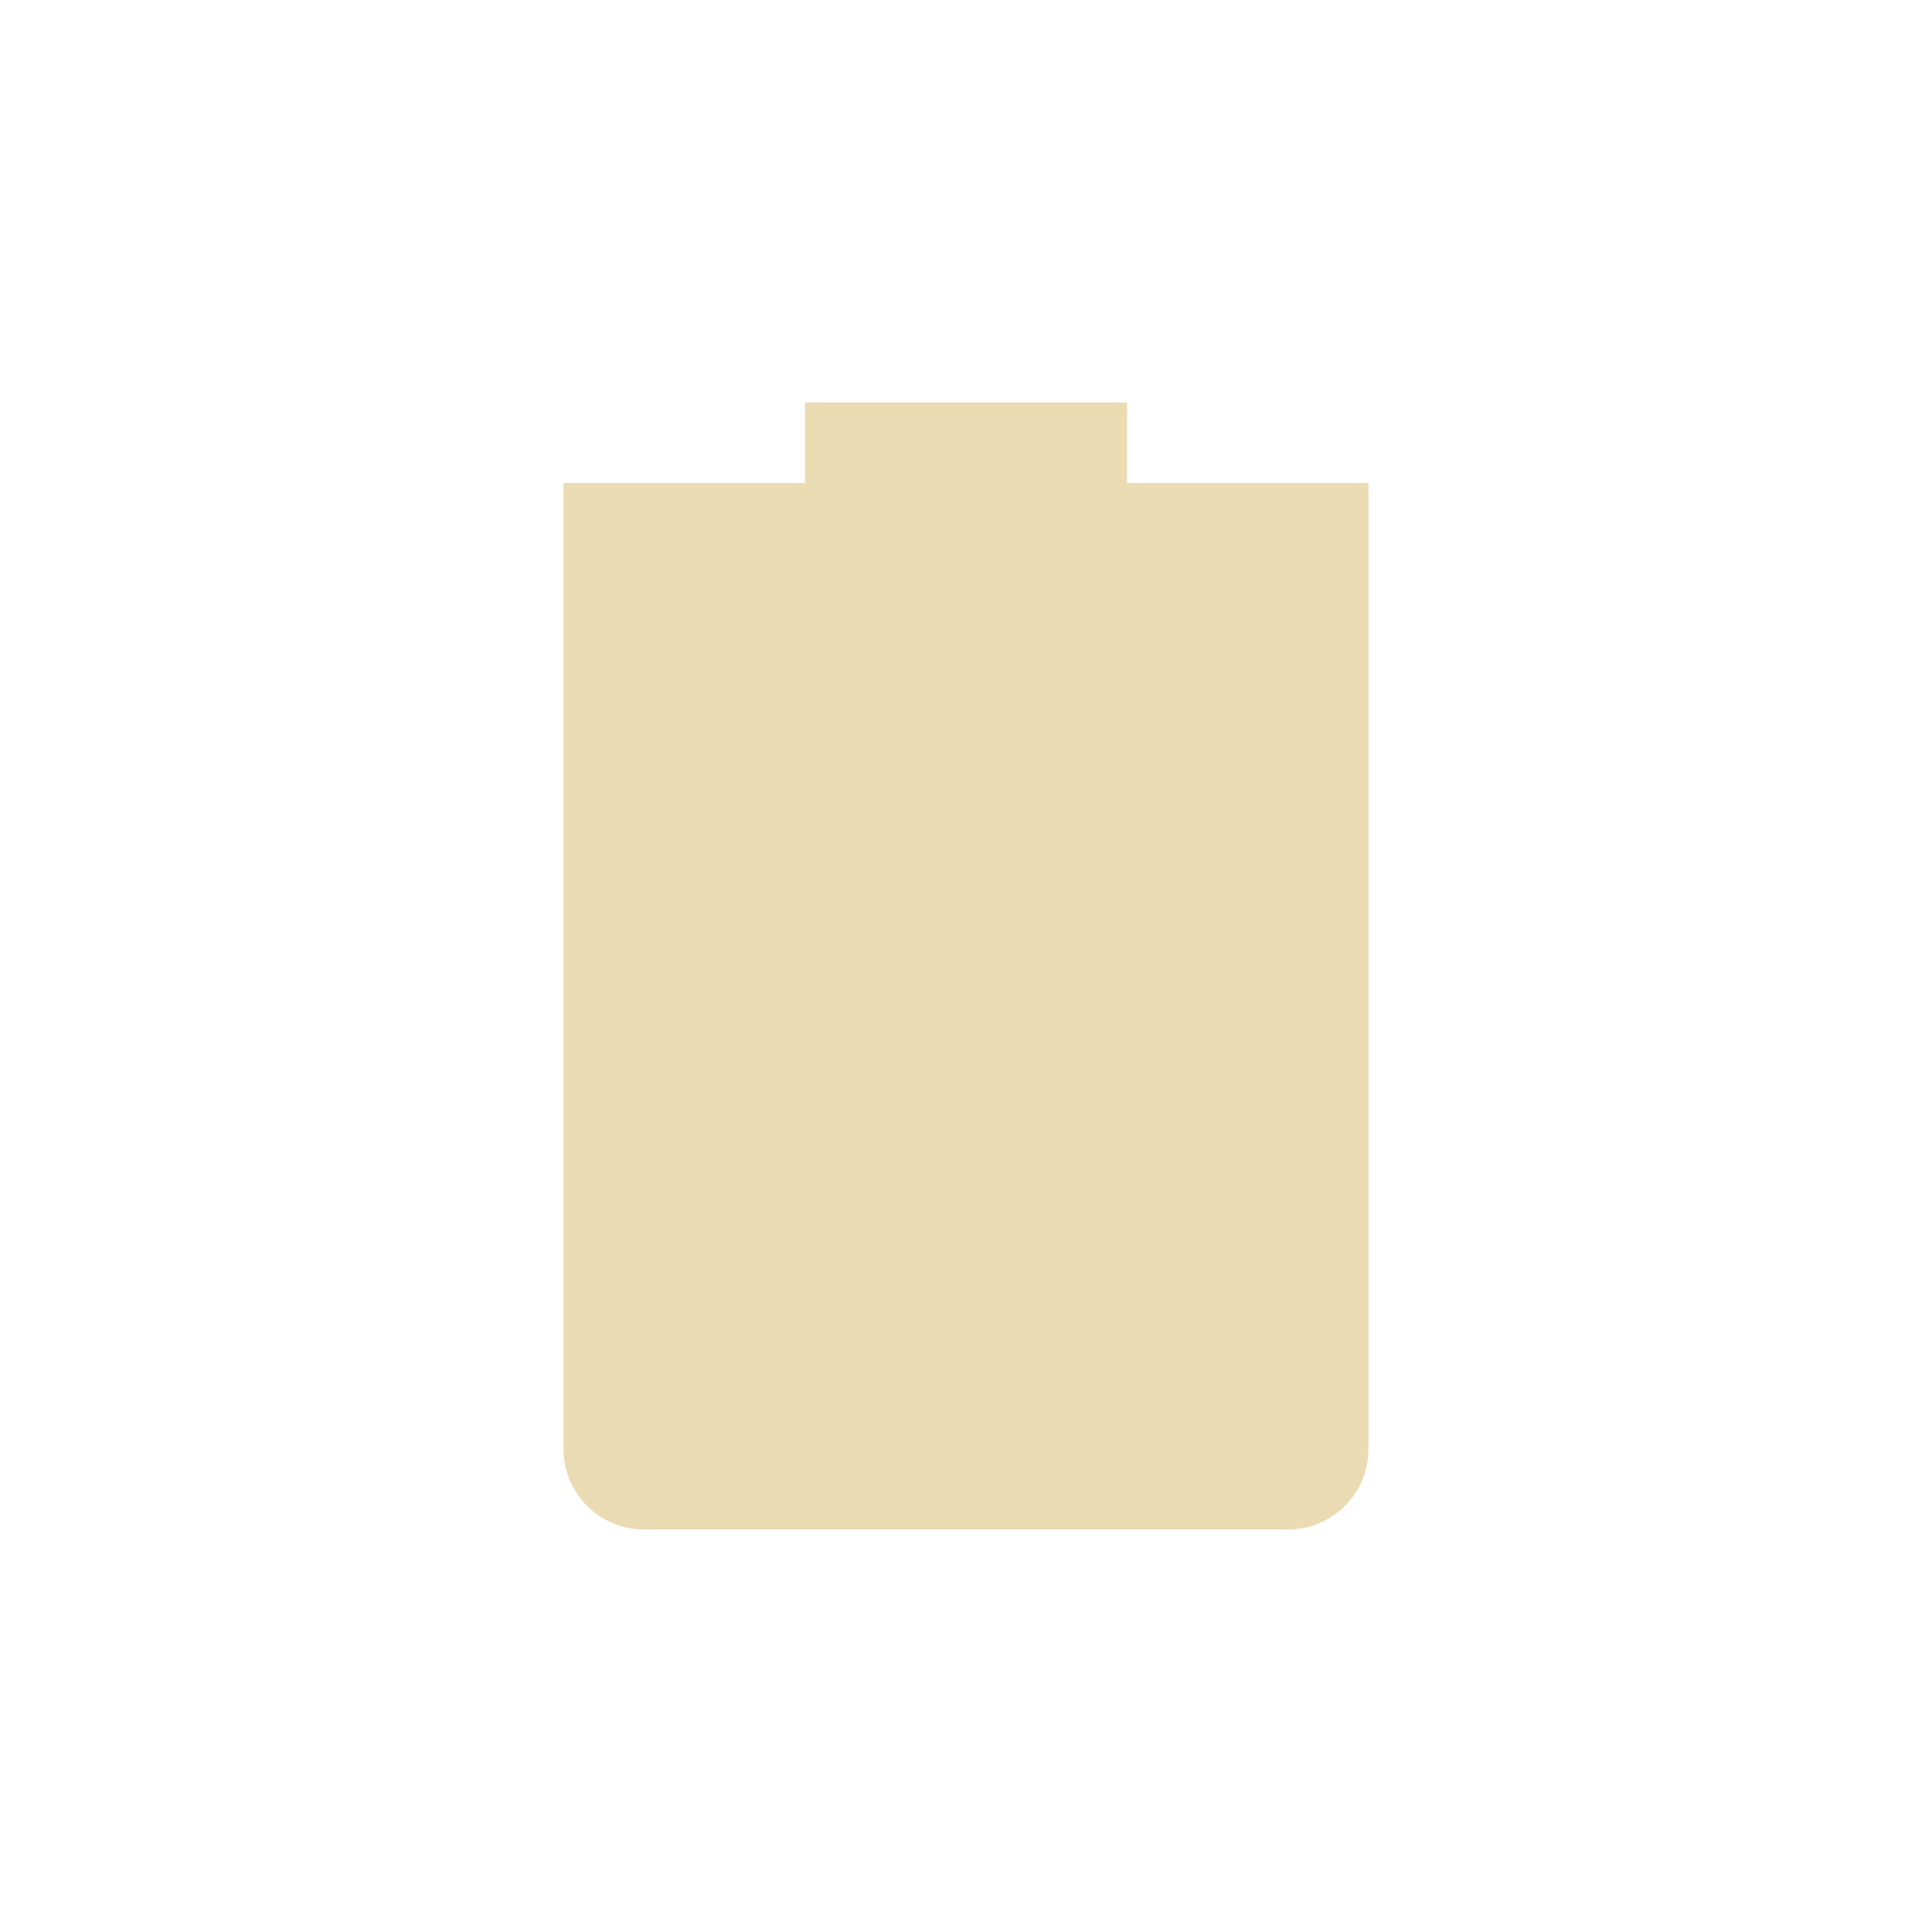
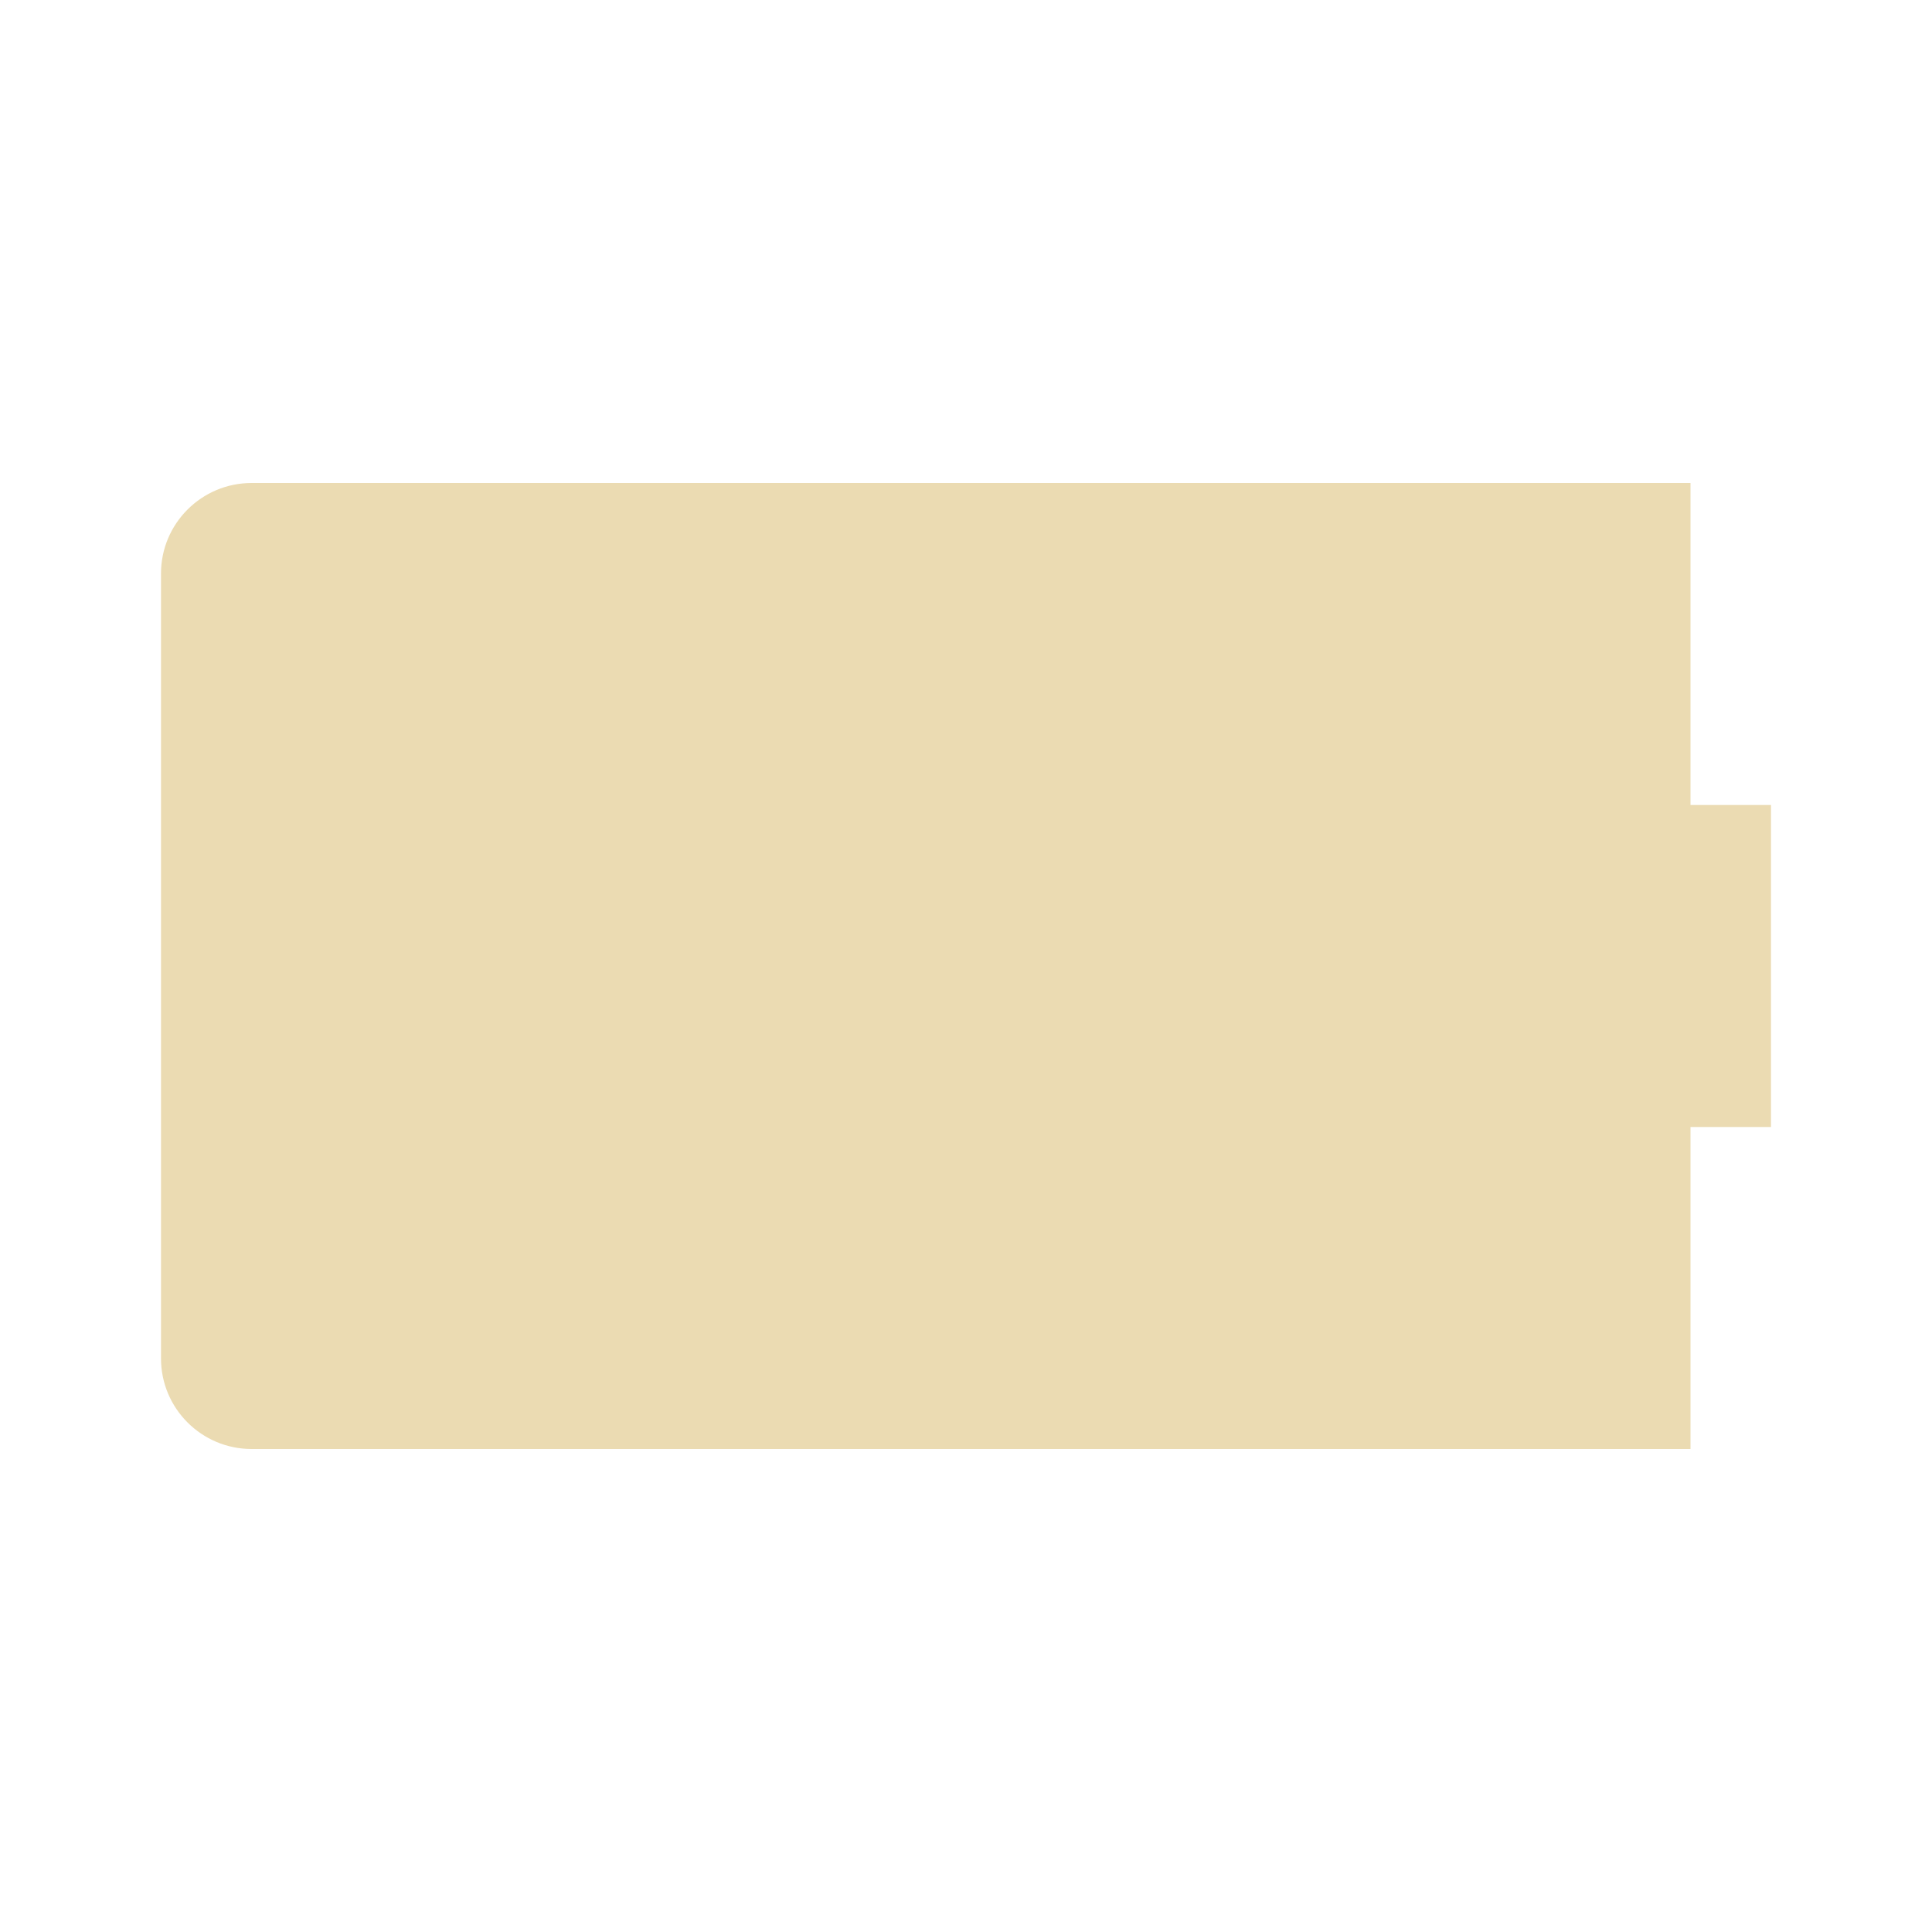
<svg xmlns="http://www.w3.org/2000/svg" width="24" height="24" version="1.1">
  <defs>
    <style id="current-color-scheme" type="text/css">.ColorScheme-Text { color:#ebdbb2; } .ColorScheme-Highlight { color:#458588; } .ColorScheme-NeutralText { color:#fe8019; } .ColorScheme-PositiveText { color:#689d6a; } .ColorScheme-NegativeText { color:#fb4934; }</style>
  </defs>
-   <path class="ColorScheme-Text" d="m10 5v1h-3v12c0 0.55 0.446 1 1 1h8c0.554 0 1-0.45 1-1v-12h-3v-1z" fill="currentColor" />
+   <path class="ColorScheme-Text" fill="currentColor" d="m3.125 6c-0.619 0-1.125 0.502-1.125 1.125v9.75c0 0.623 0.506 1.125 1.125 1.125h17.875v-4h1v-4h-1v-4z" />
</svg>
